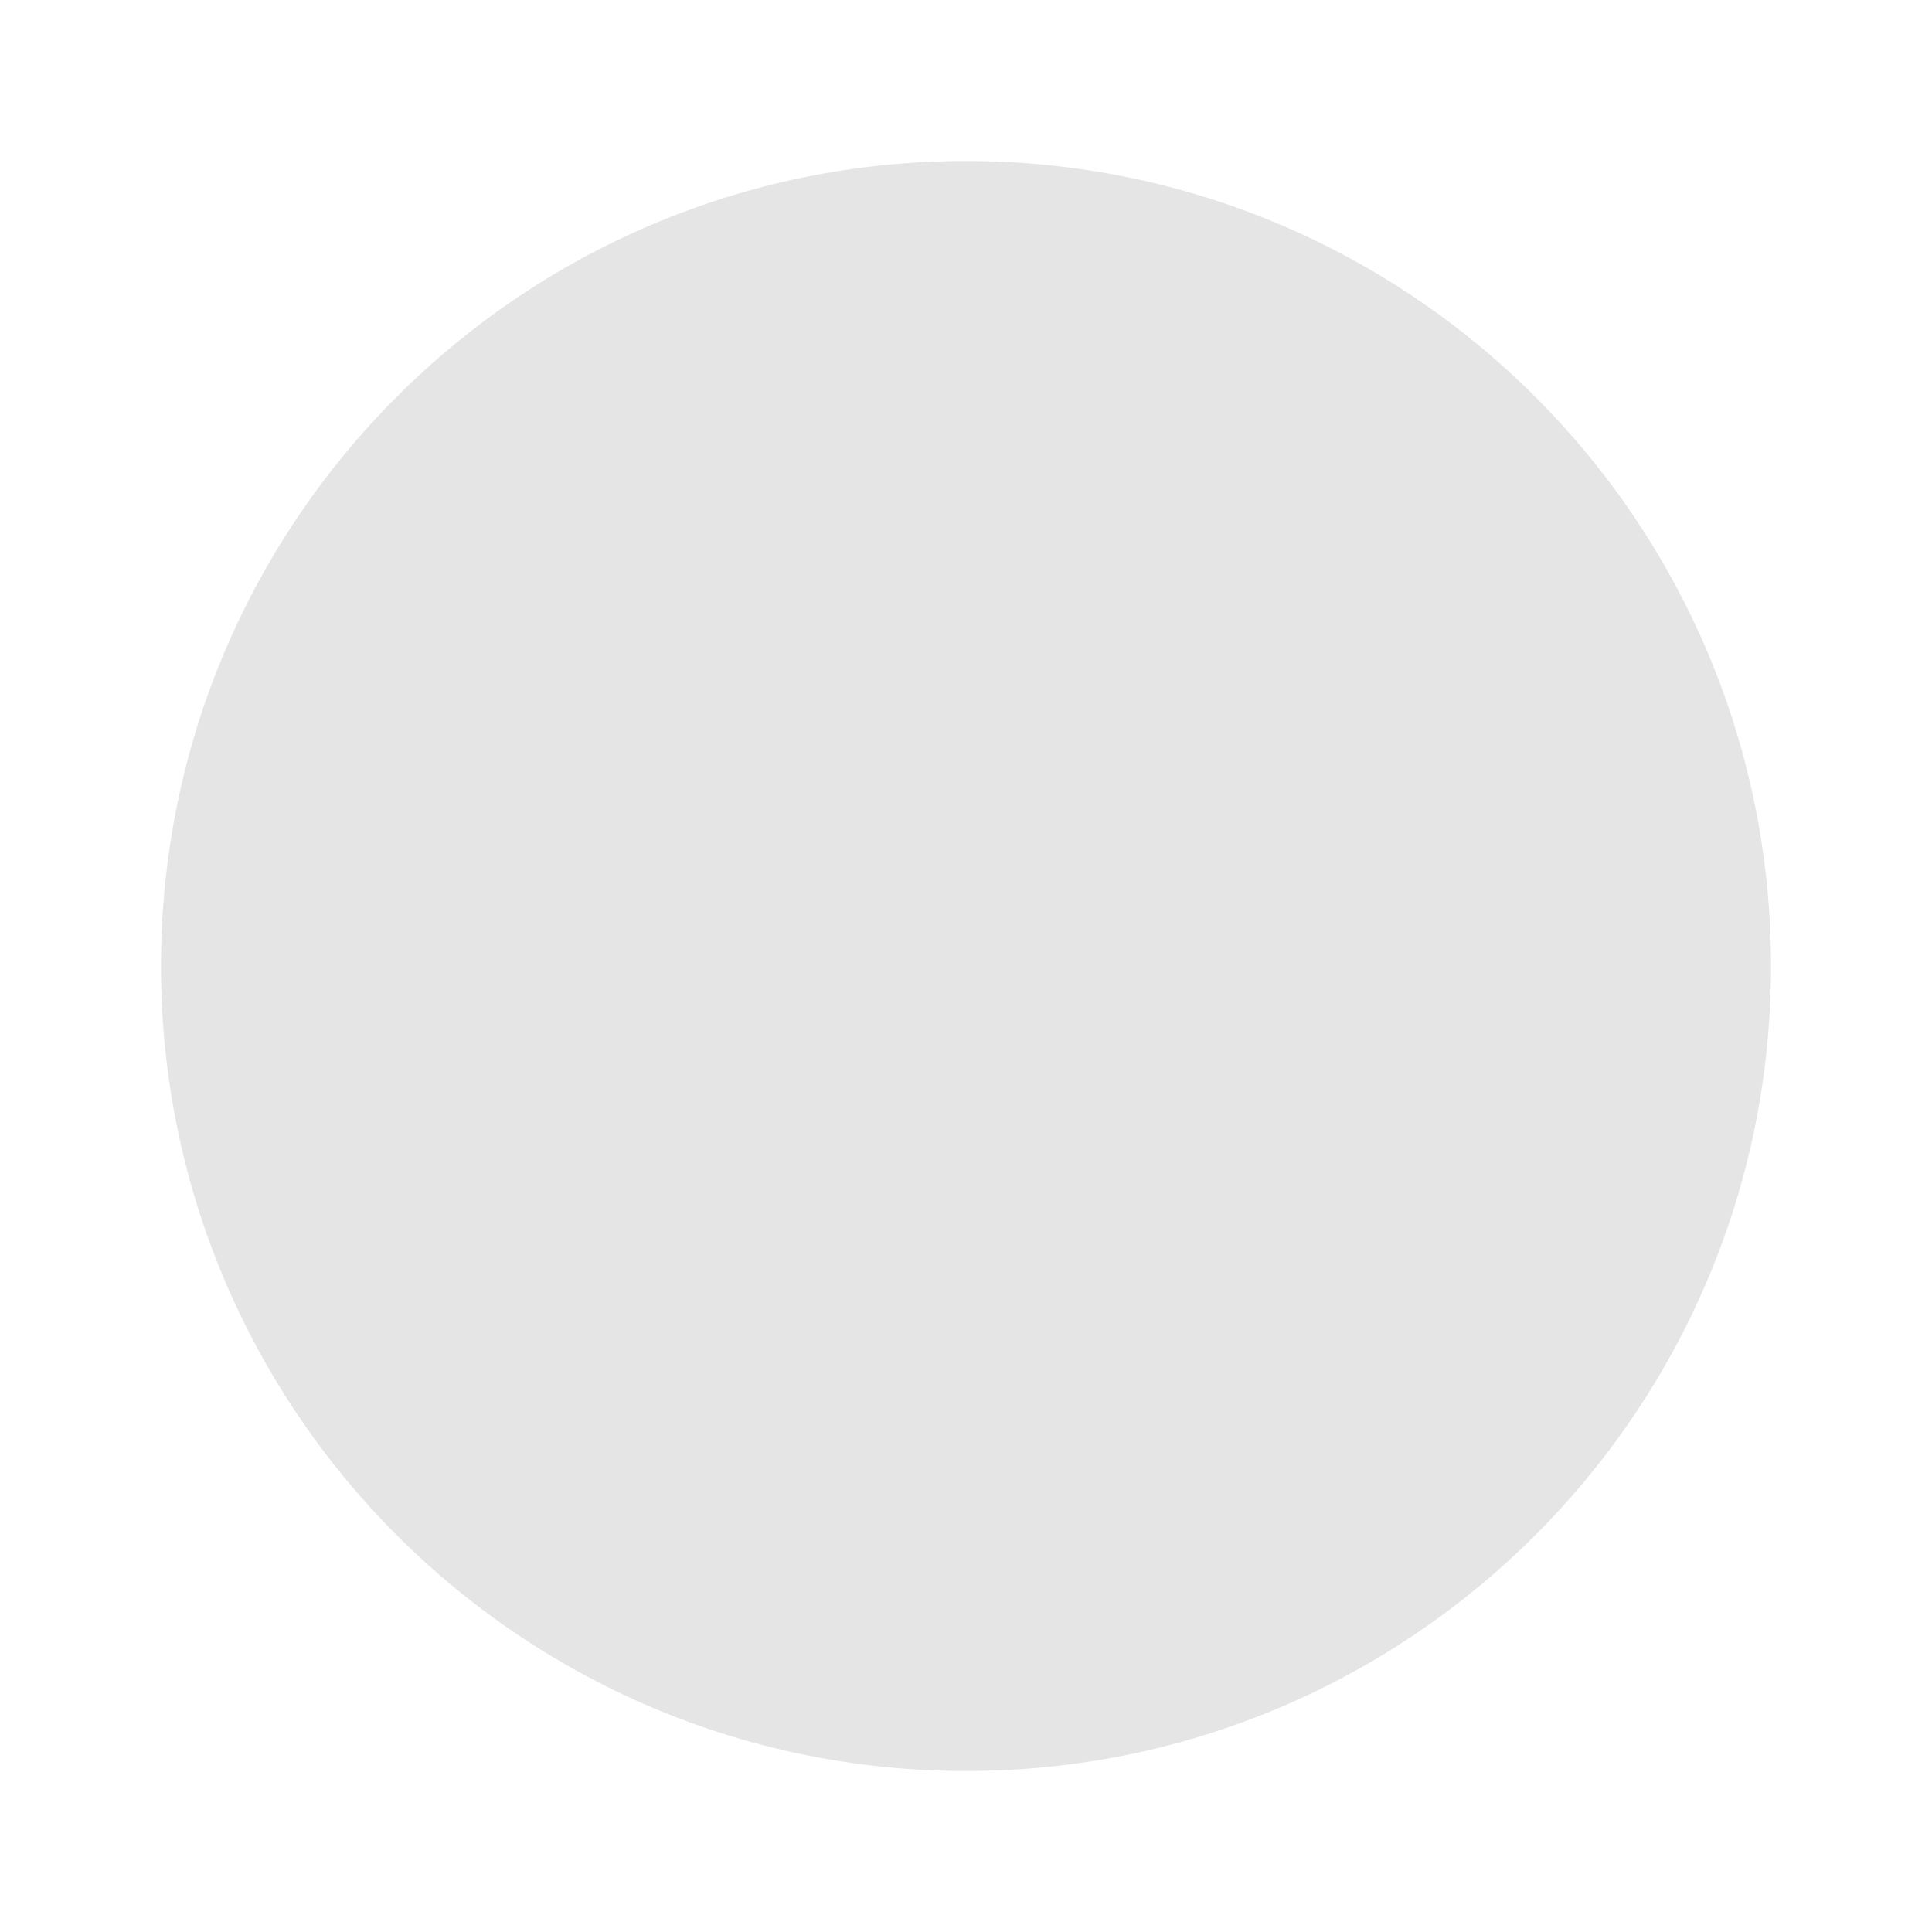
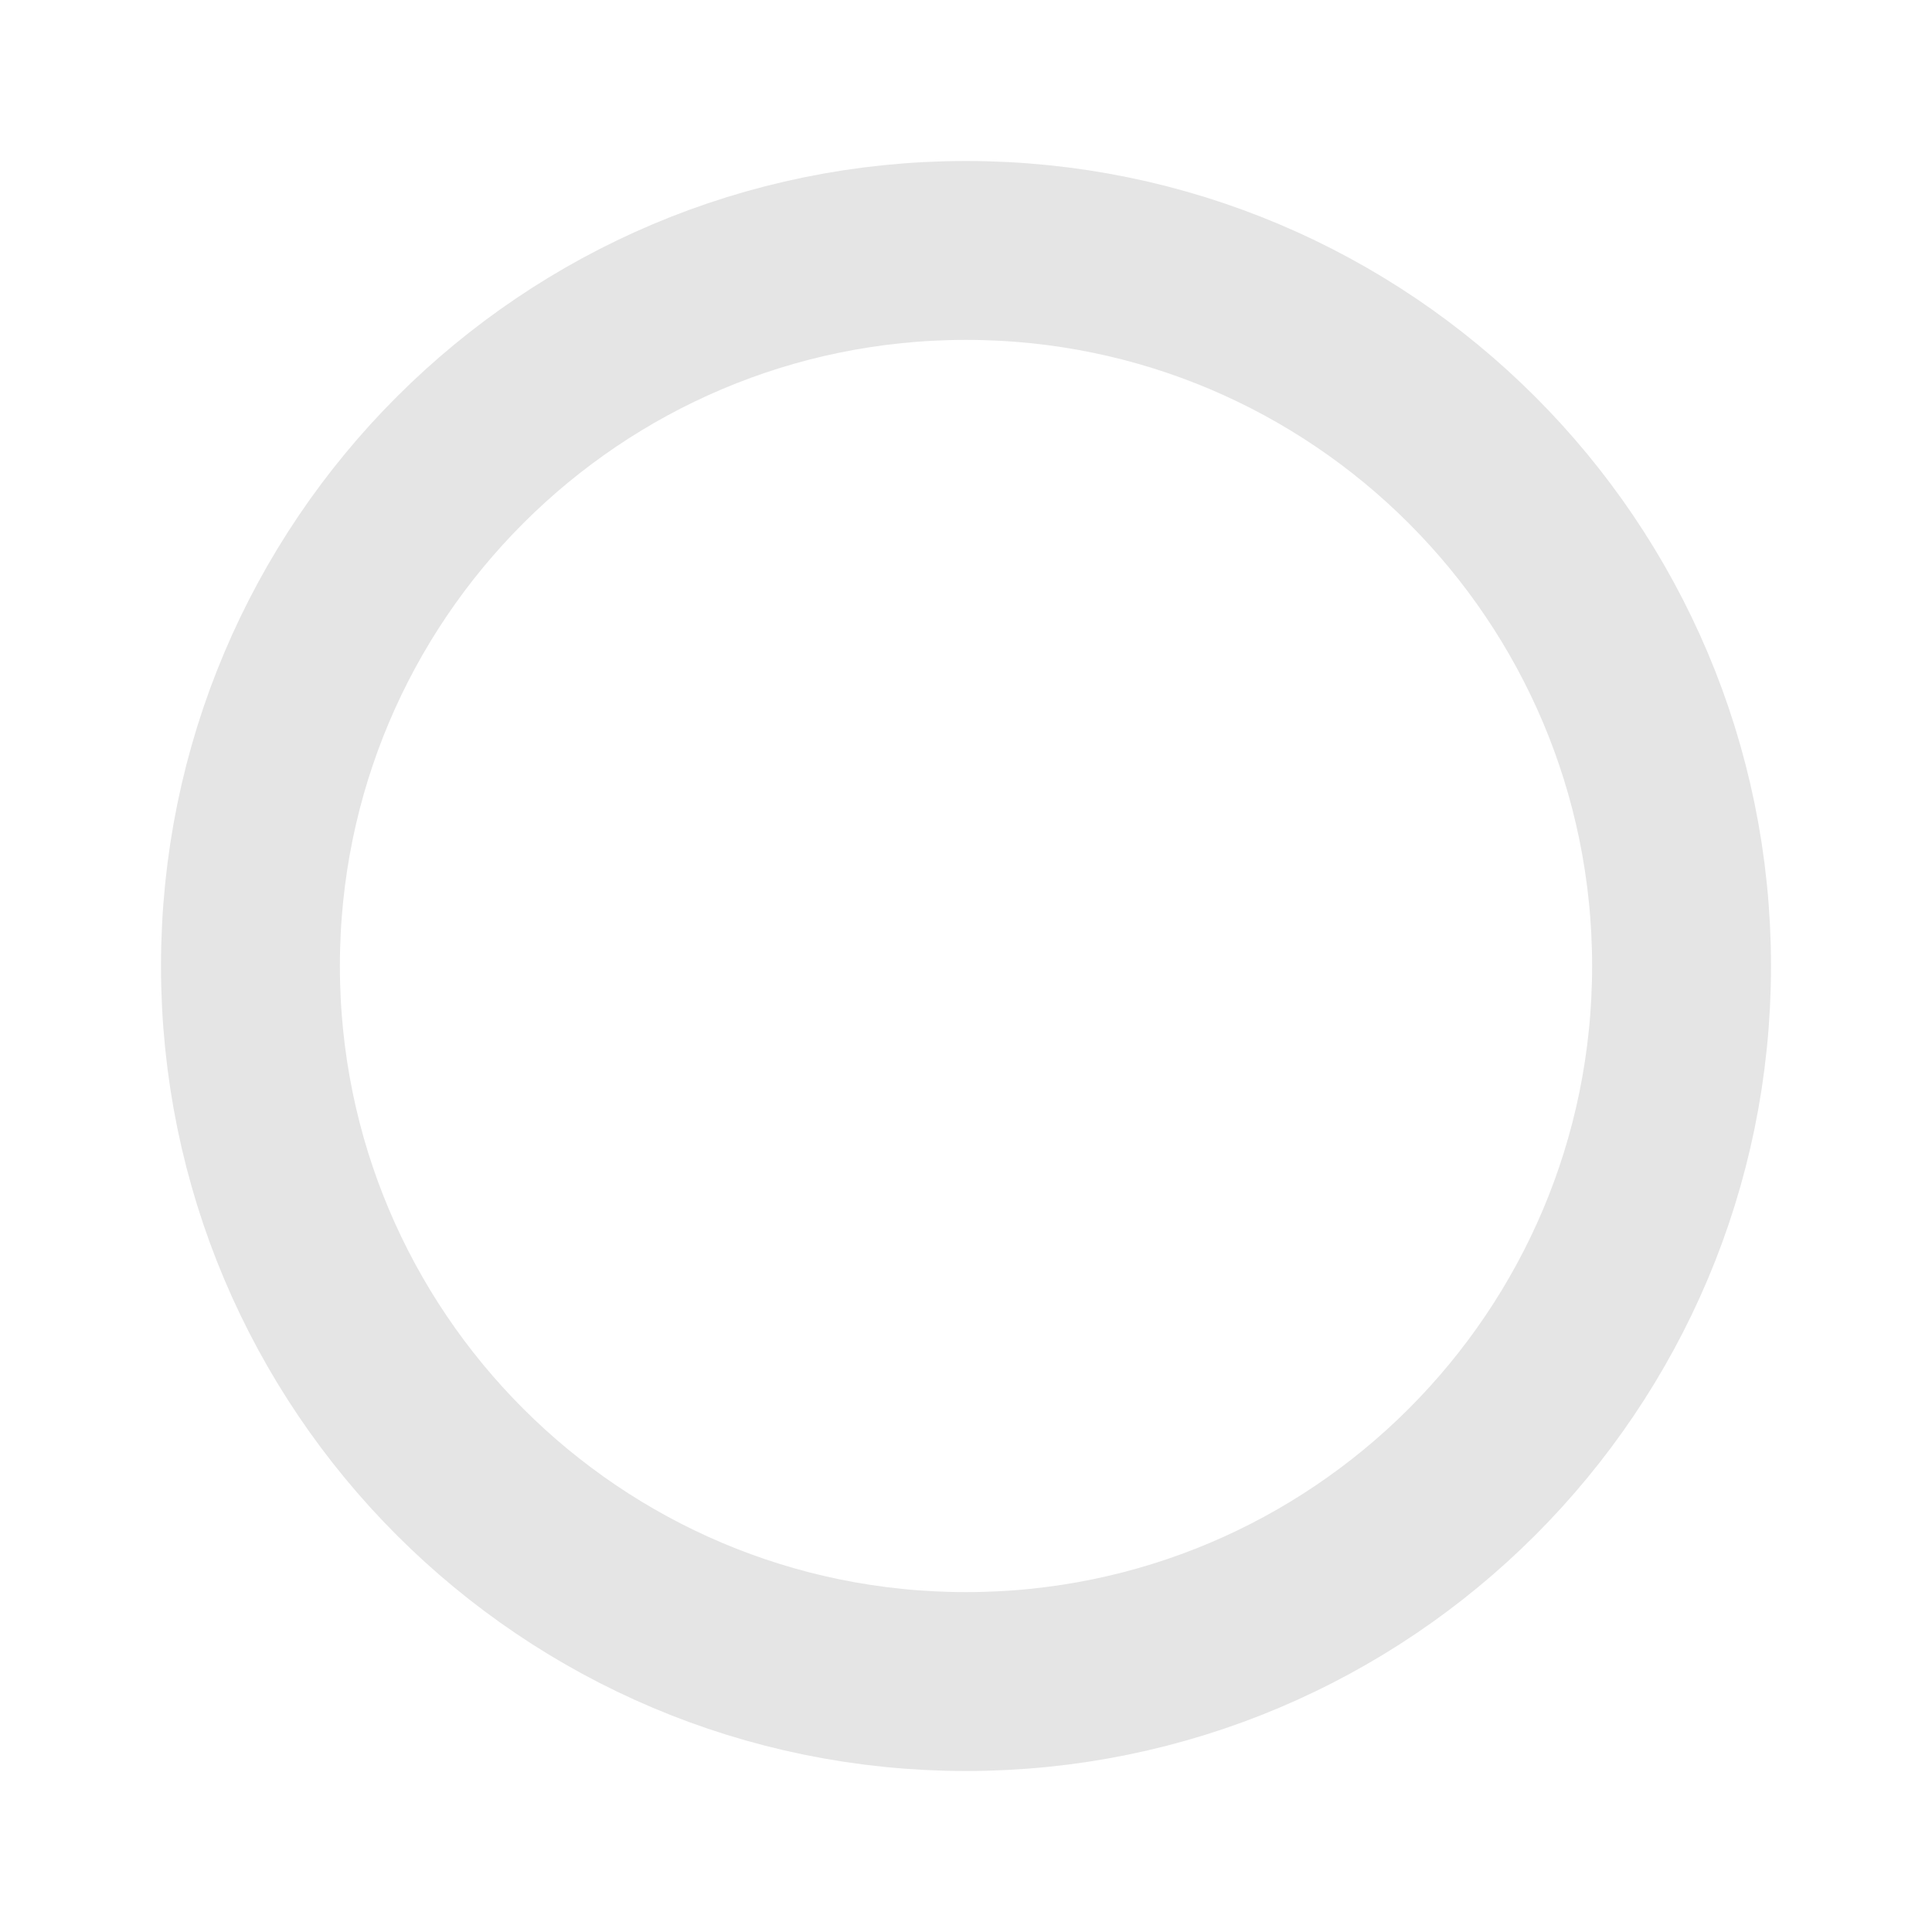
<svg xmlns="http://www.w3.org/2000/svg" width="240mm" height="240mm" viewBox="0 0 240 240" version="1.1" id="svg8">
  <defs id="defs2" />
  <g id="layer1" transform="translate(0,-57)">
-     <circle style="opacity:1;fill:#e5e5e5;fill-opacity:1;stroke:#baffff;stroke-width:0;stroke-miterlimit:4;stroke-dasharray:none;stroke-opacity:1" id="path815" cx="120" cy="177" r="100" />
+     <circle style="opacity:1;fill:none;fill-opacity:1;stroke:#e5e5e5;stroke-width:22.222;stroke-miterlimit:4;stroke-dasharray:none;stroke-opacity:1" id="path815" cx="120" cy="177" r="88.889" />
  </g>
</svg>
